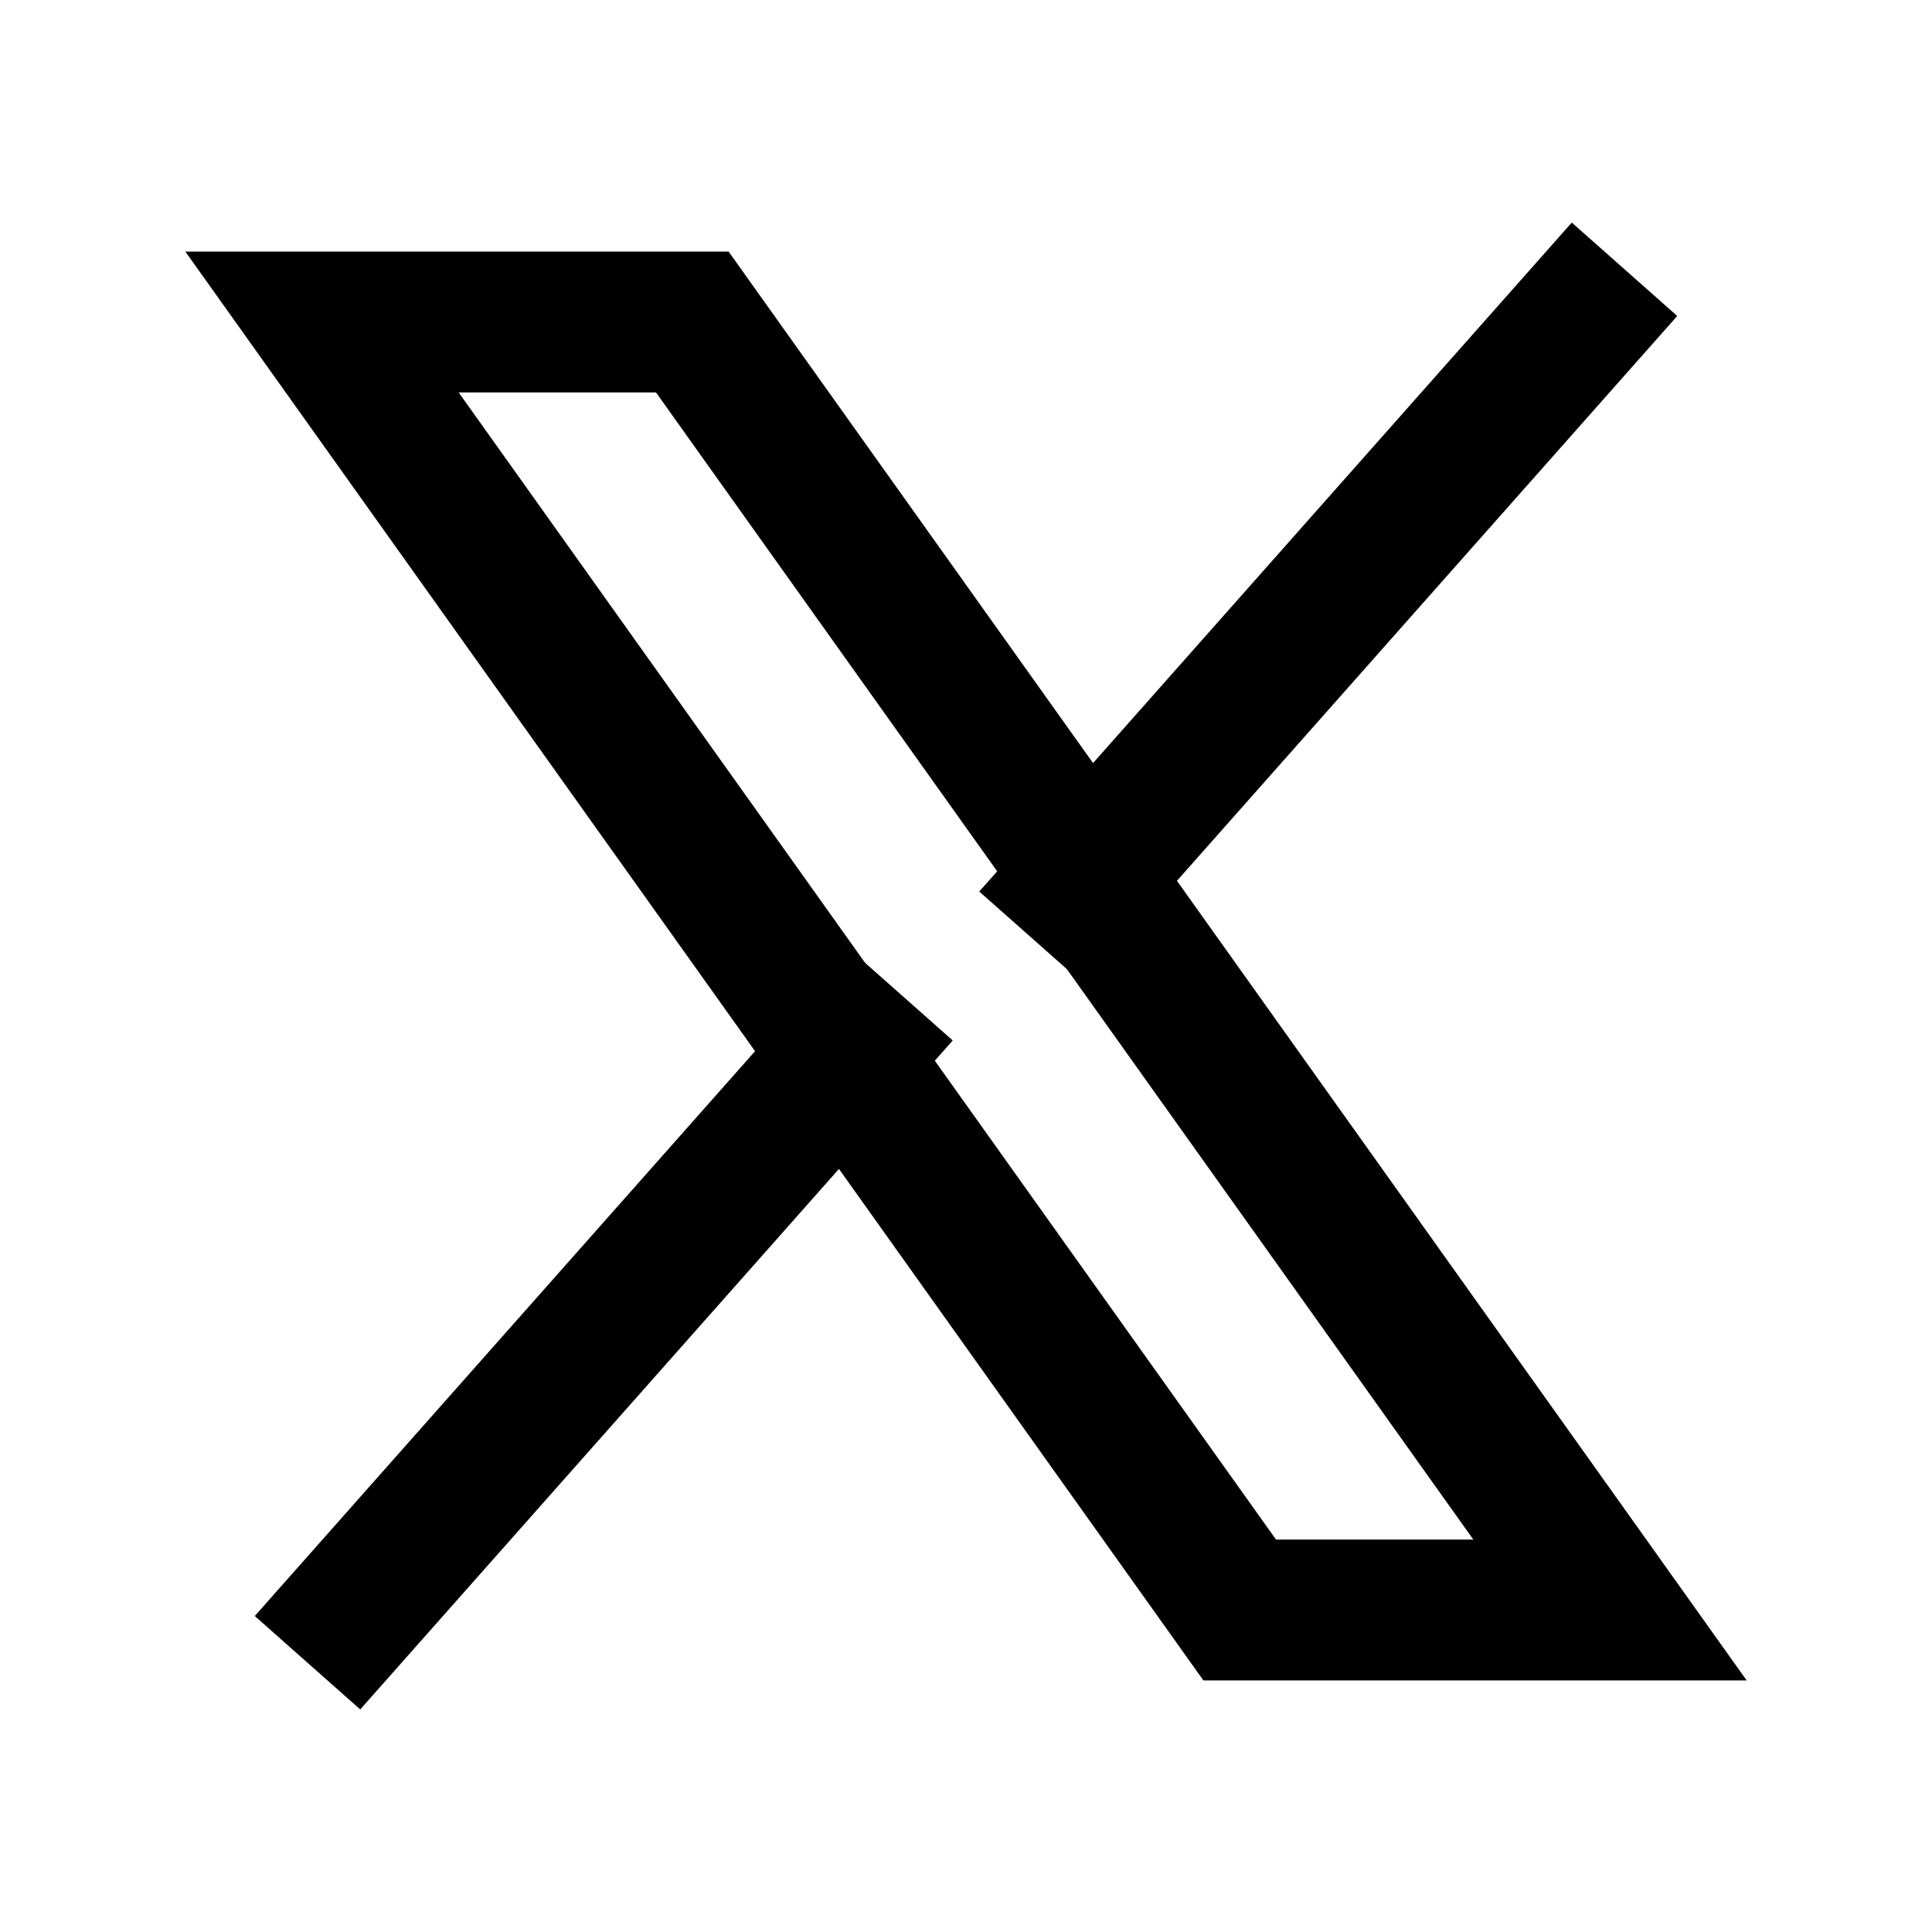
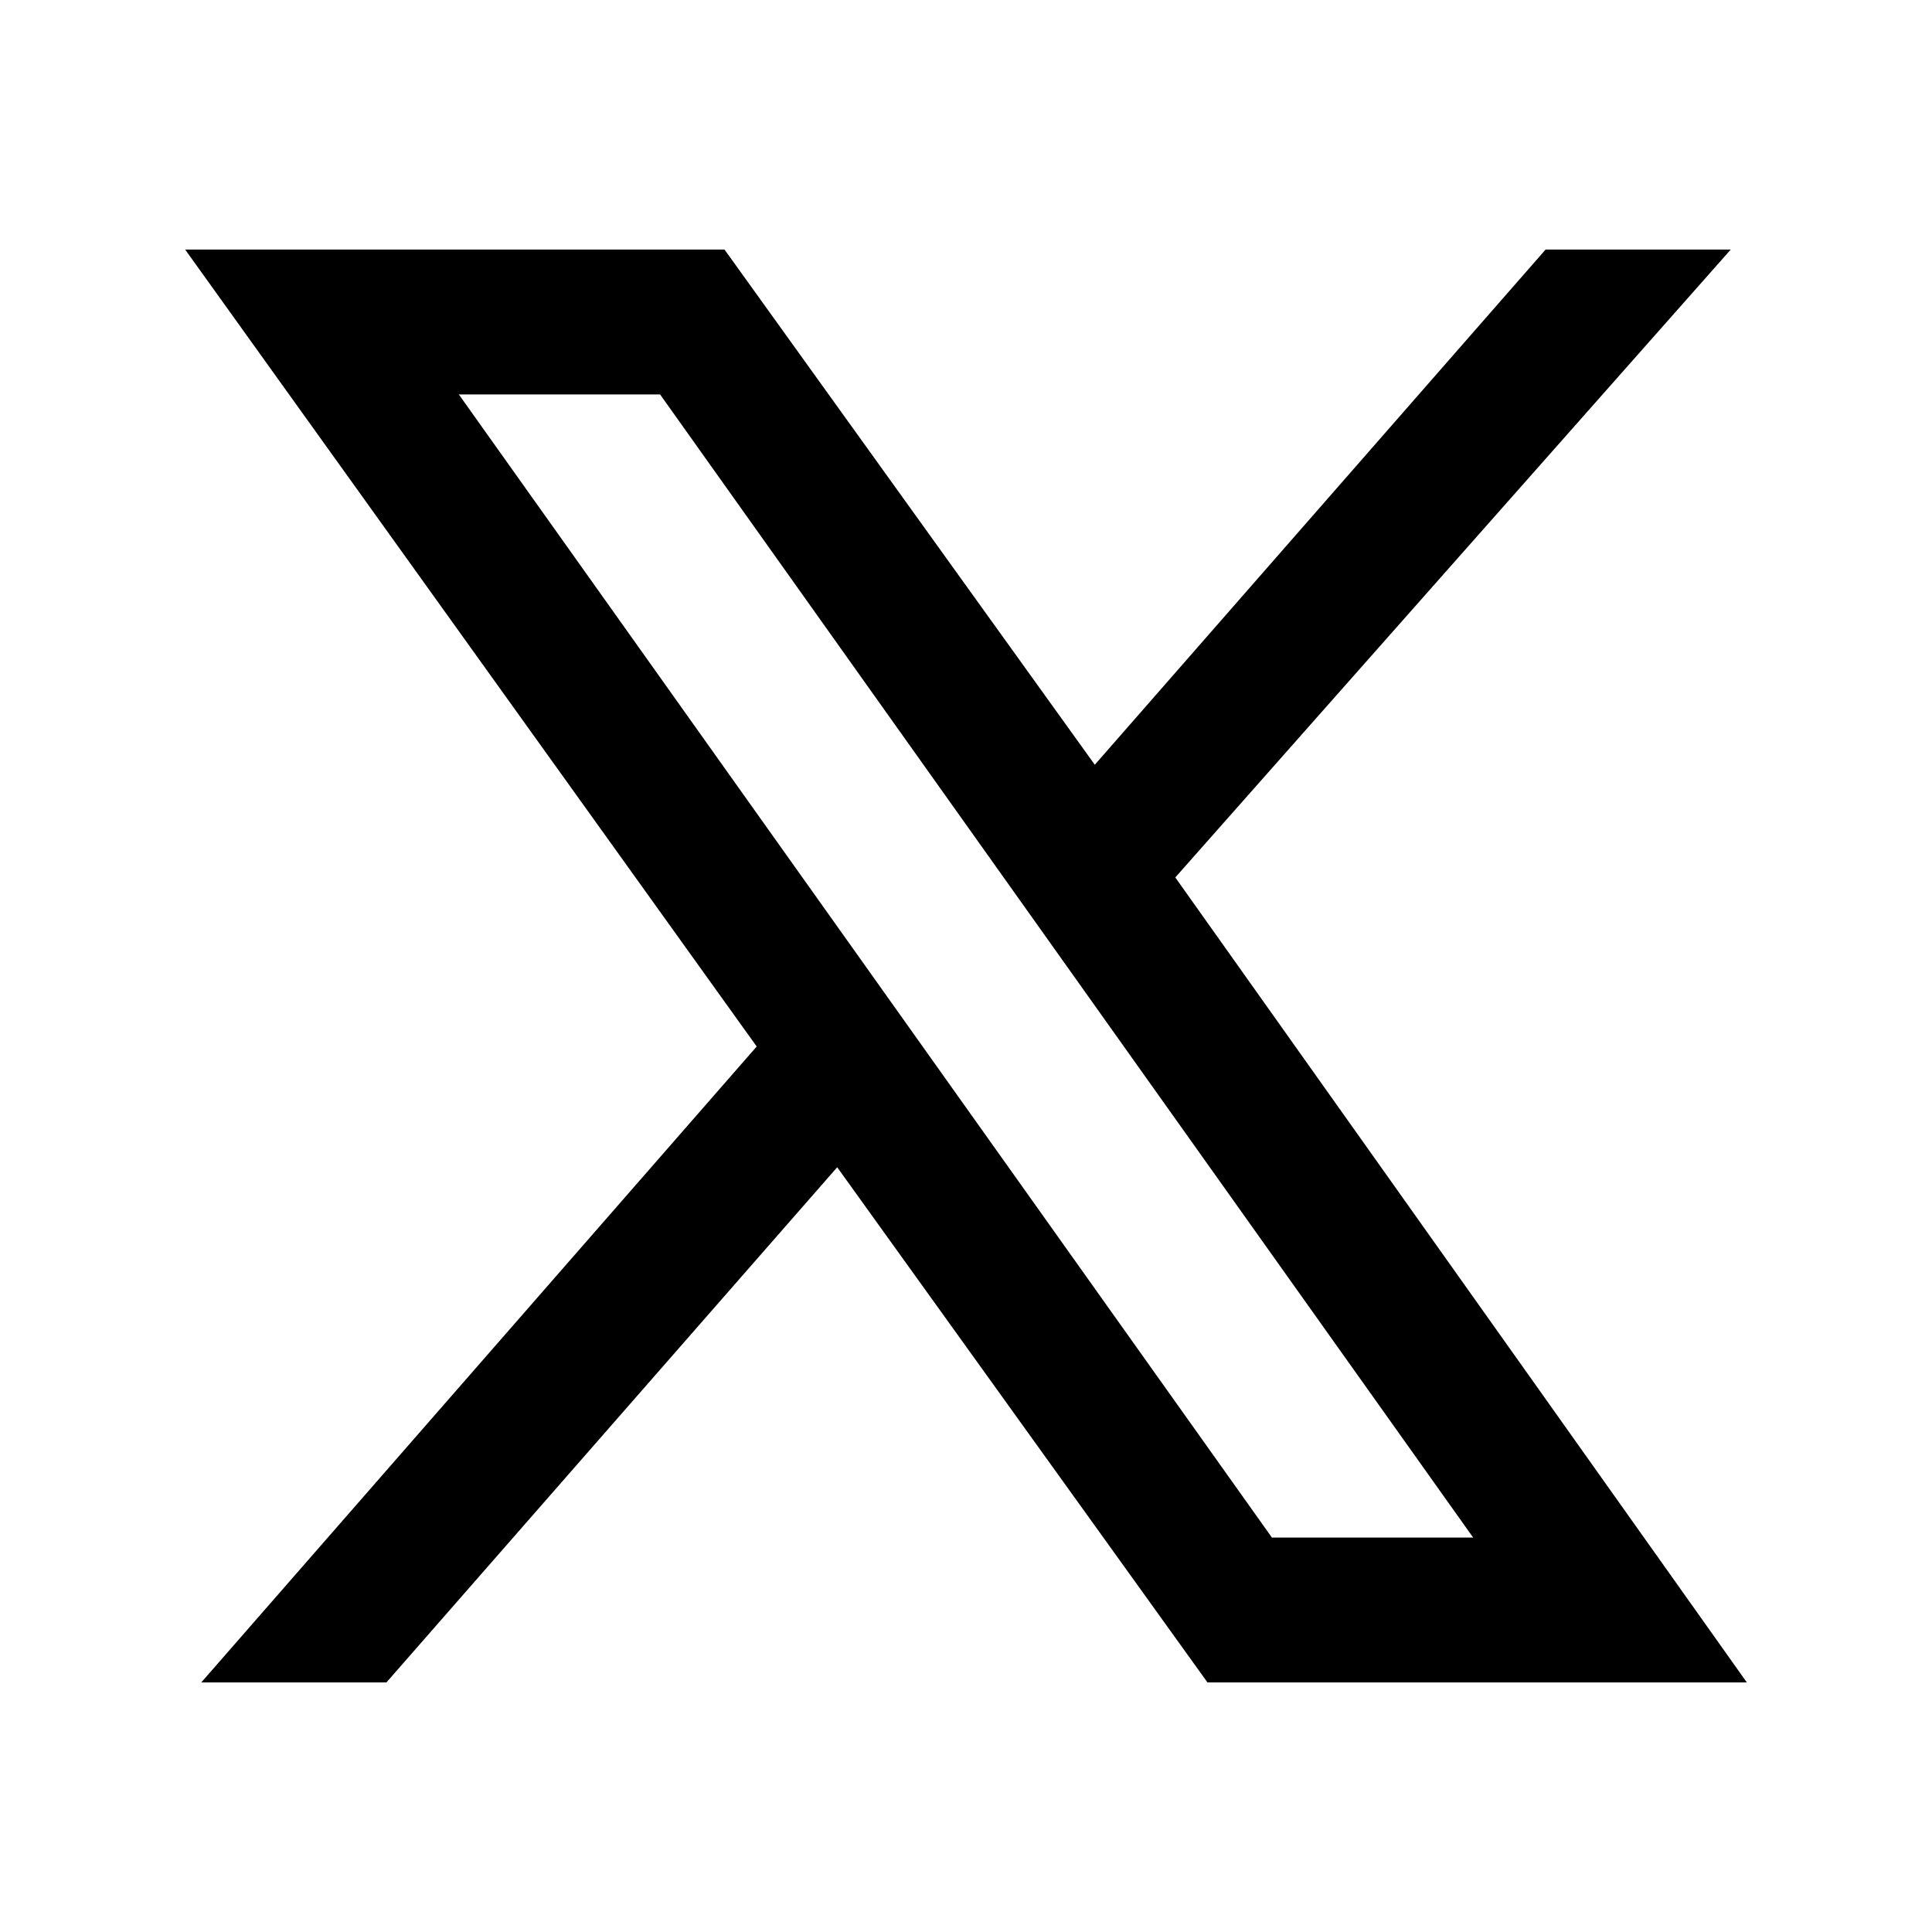
- <svg xmlns="http://www.w3.org/2000/svg" width="24" height="24" viewBox="0 0 24 24" fill="none" stroke="currentColor" stroke-width="1.75" stroke-linecap="square" stroke-linejoin="miter">
-   <path d="M4 4H8.6L20 20H15.4Z" />
-   <path d="M19.6 4L13.4 11M4.4 20L10.6 13" />
+ <svg xmlns="http://www.w3.org/2000/svg" width="24" height="24" viewBox="0 0 24 24" fill="currentColor">
+   <path d="M14.6,10.9l6.9-7.8h-2.3l-5.6,6.4-4.6-6.4H2.3l7.1,9.9-6.9,7.9h2.3l5.6-6.4,4.6,6.4h6.7L14.6,10.9ZM5.7,4.9h2.5l10.1,14.2h-2.5L5.7,4.9Z" />
</svg>
